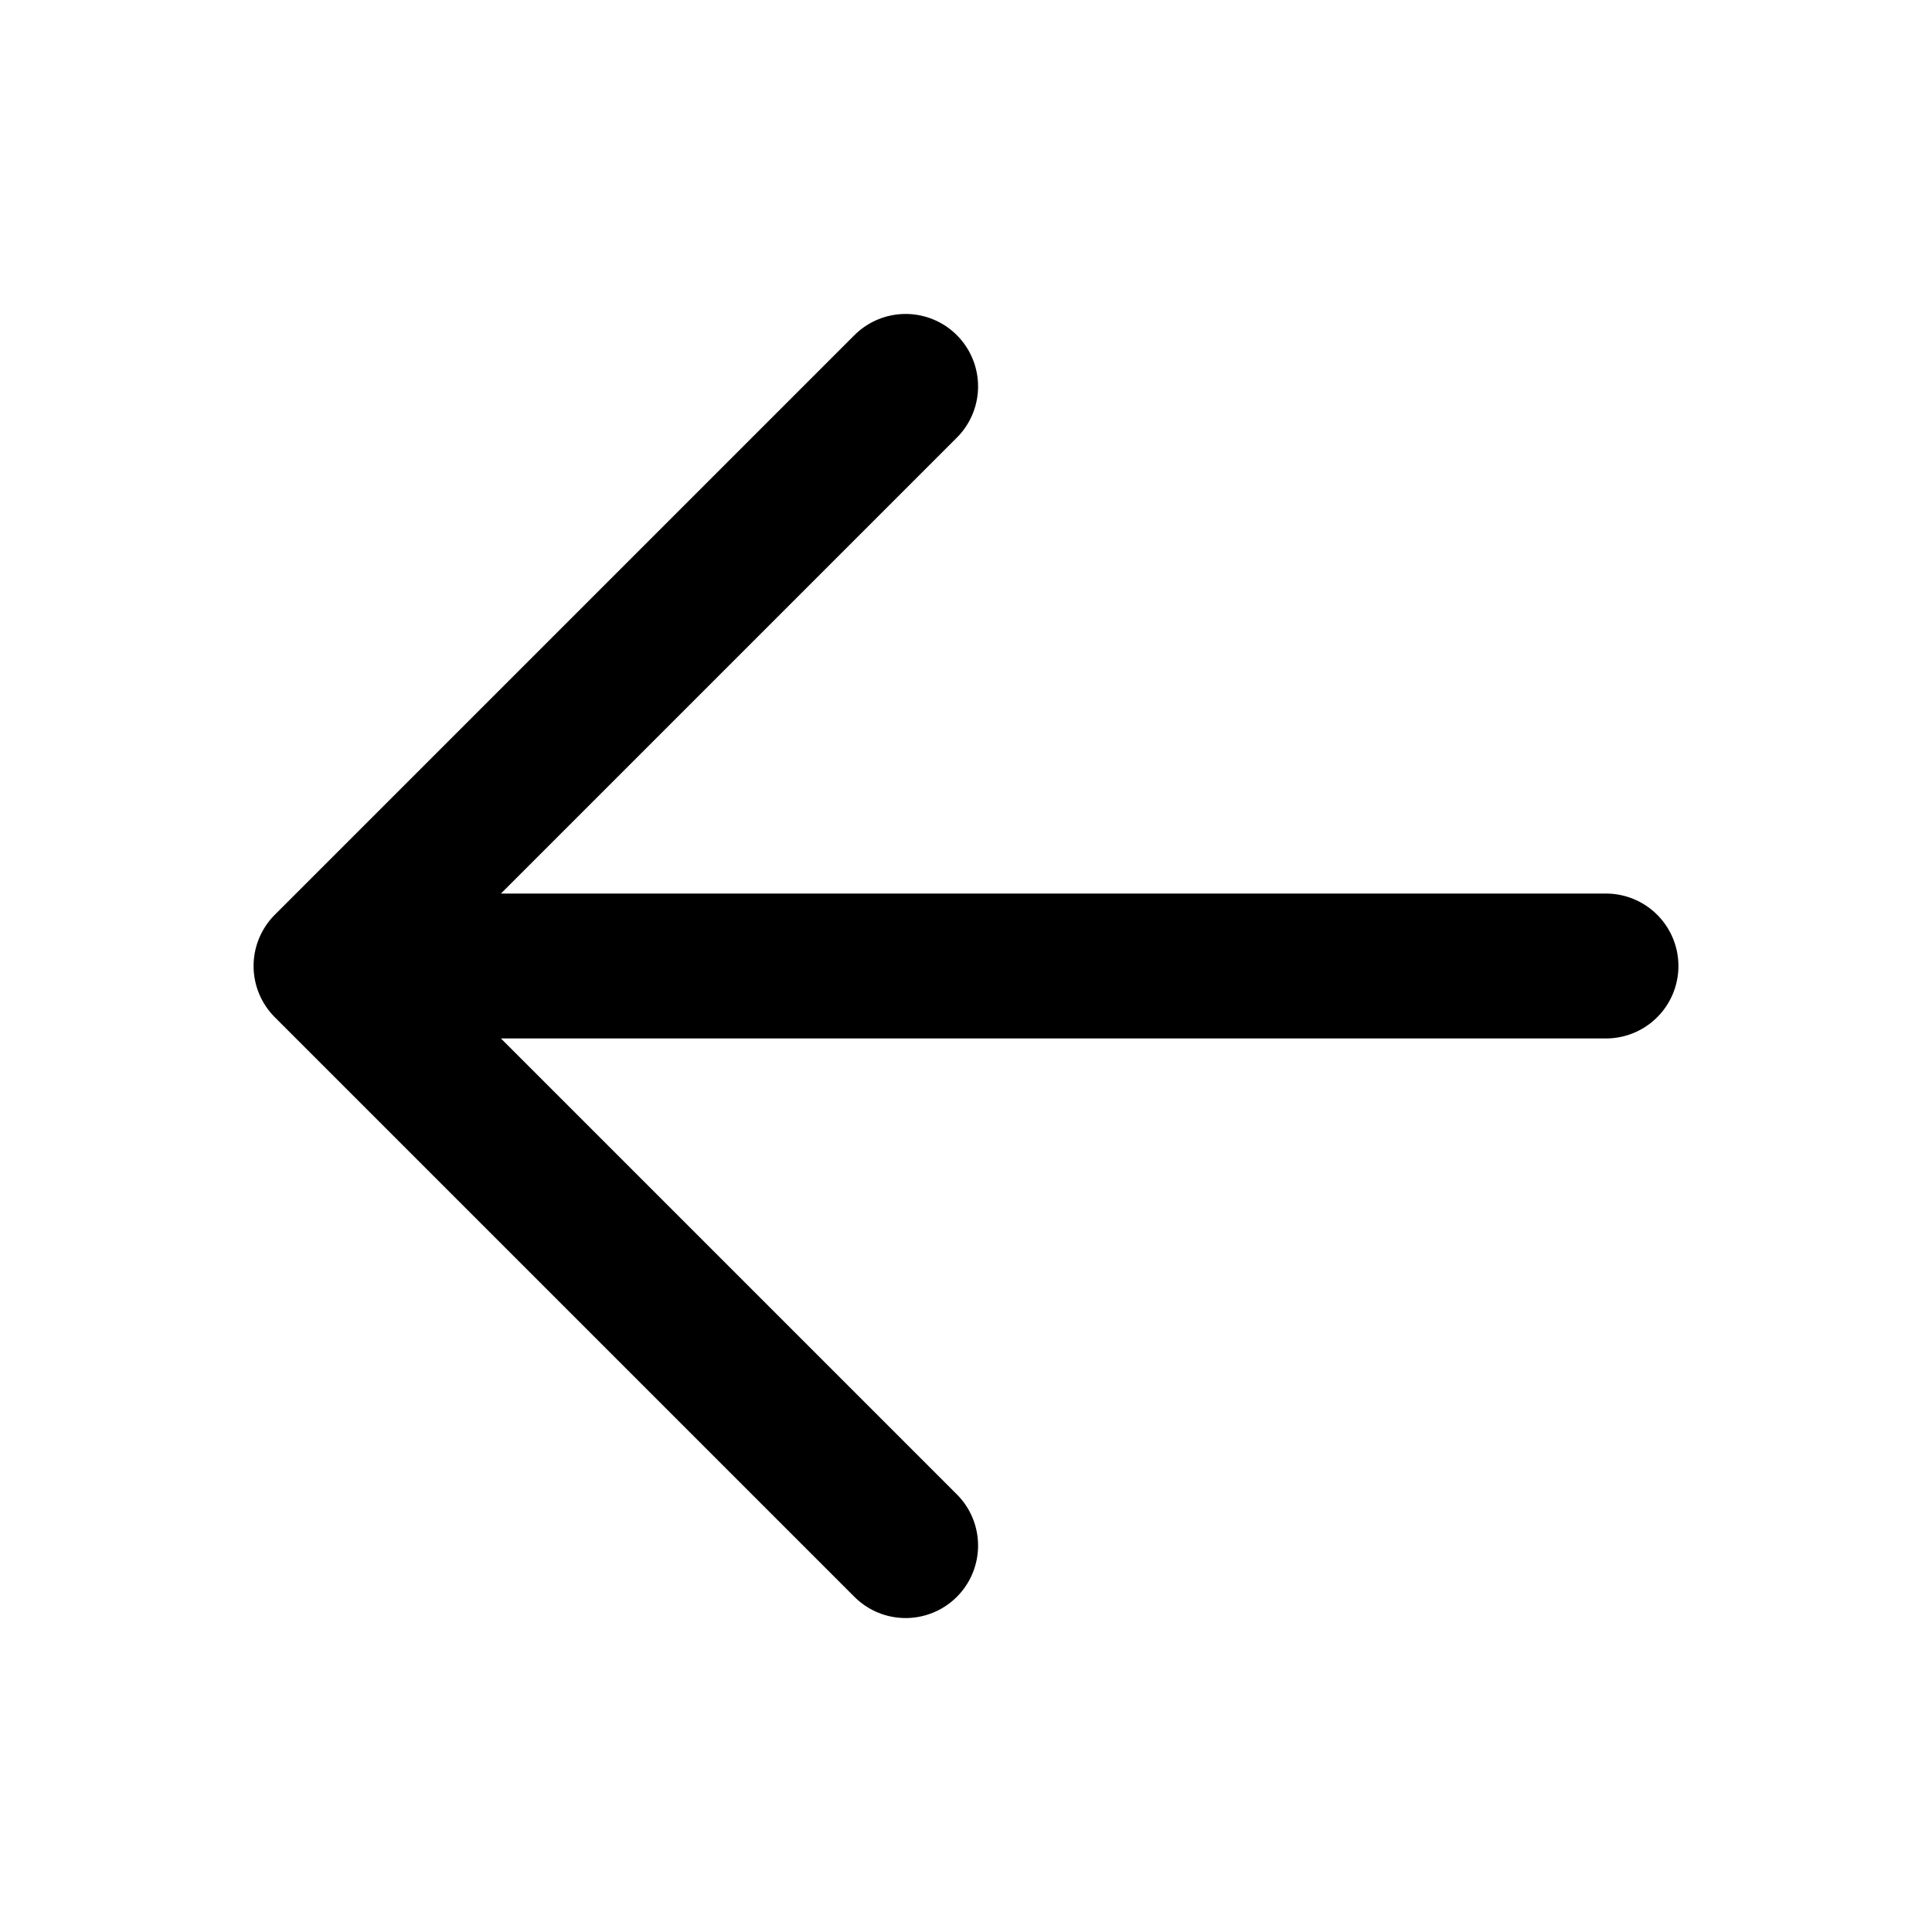
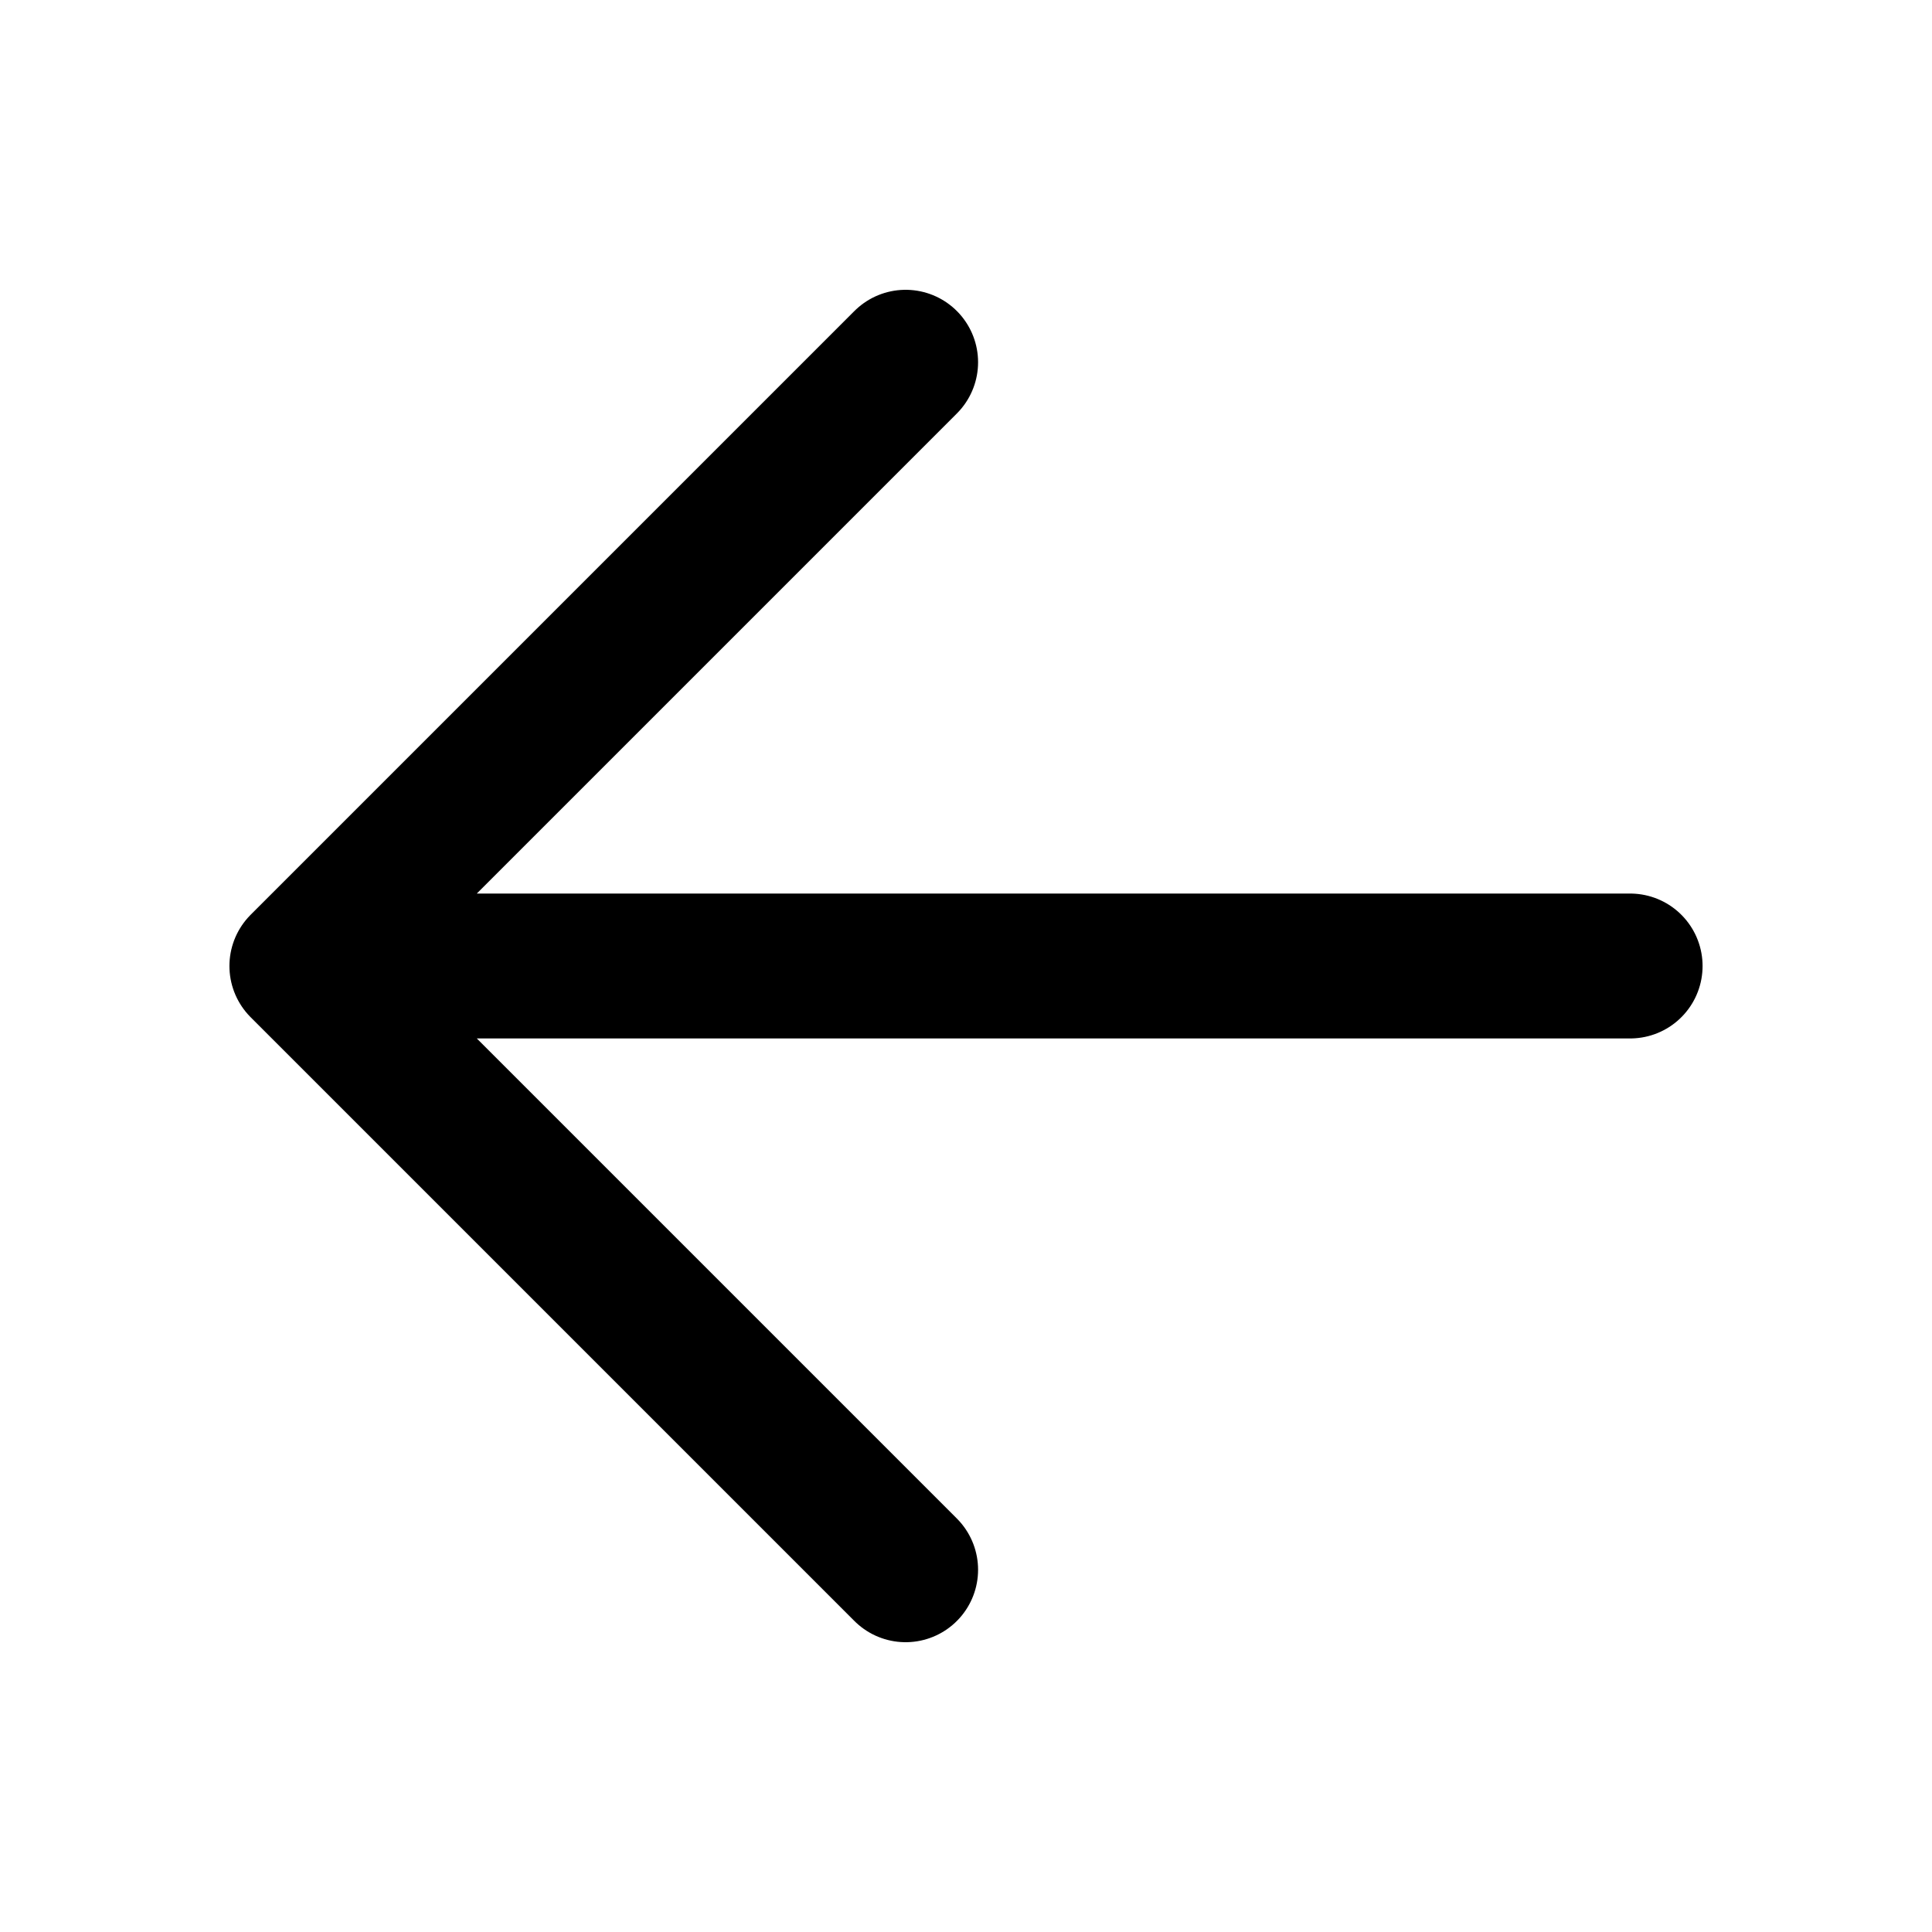
<svg xmlns="http://www.w3.org/2000/svg" width="44" height="44" viewBox="0 0 32 32" fill="none" stroke="currentColor" stroke-width="2.4" stroke-linecap="round" stroke-linejoin="round">
-   <path d="M26.6 16H5.4M15 6.4L5.4 16L15 25.6" />
+   <path d="M27 16H5M15 6L5 16L15 26" />
</svg>
